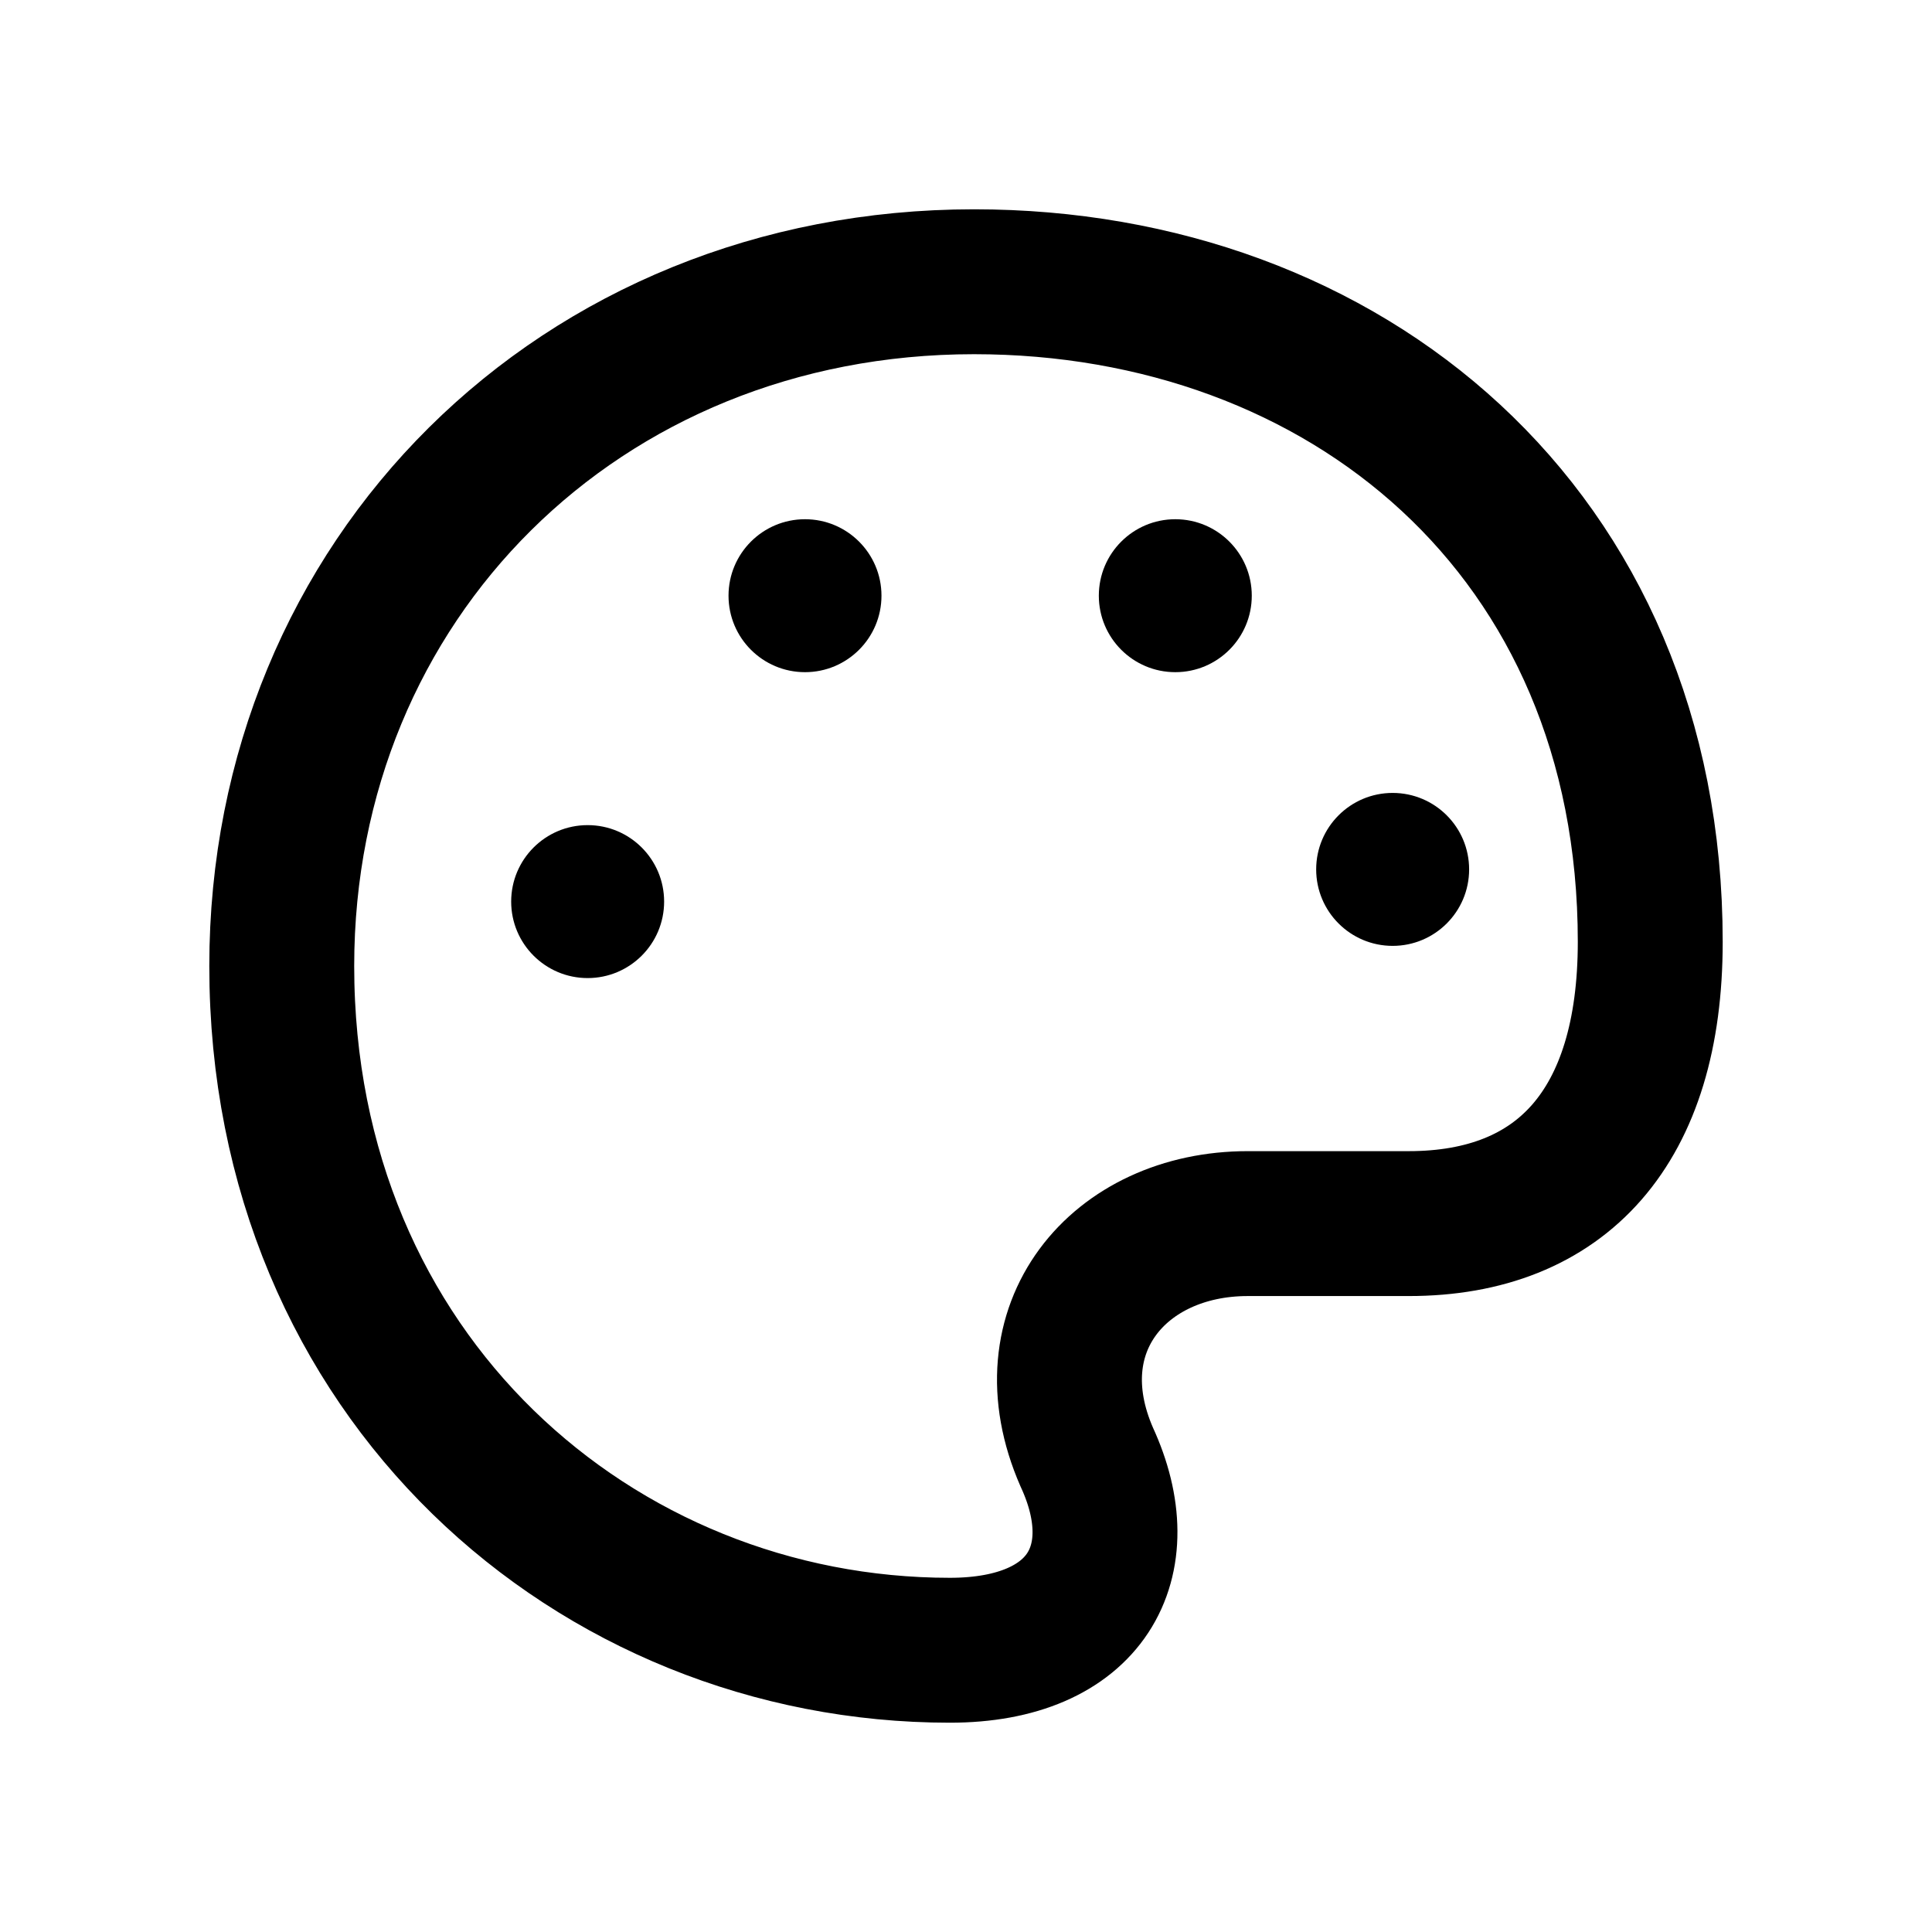
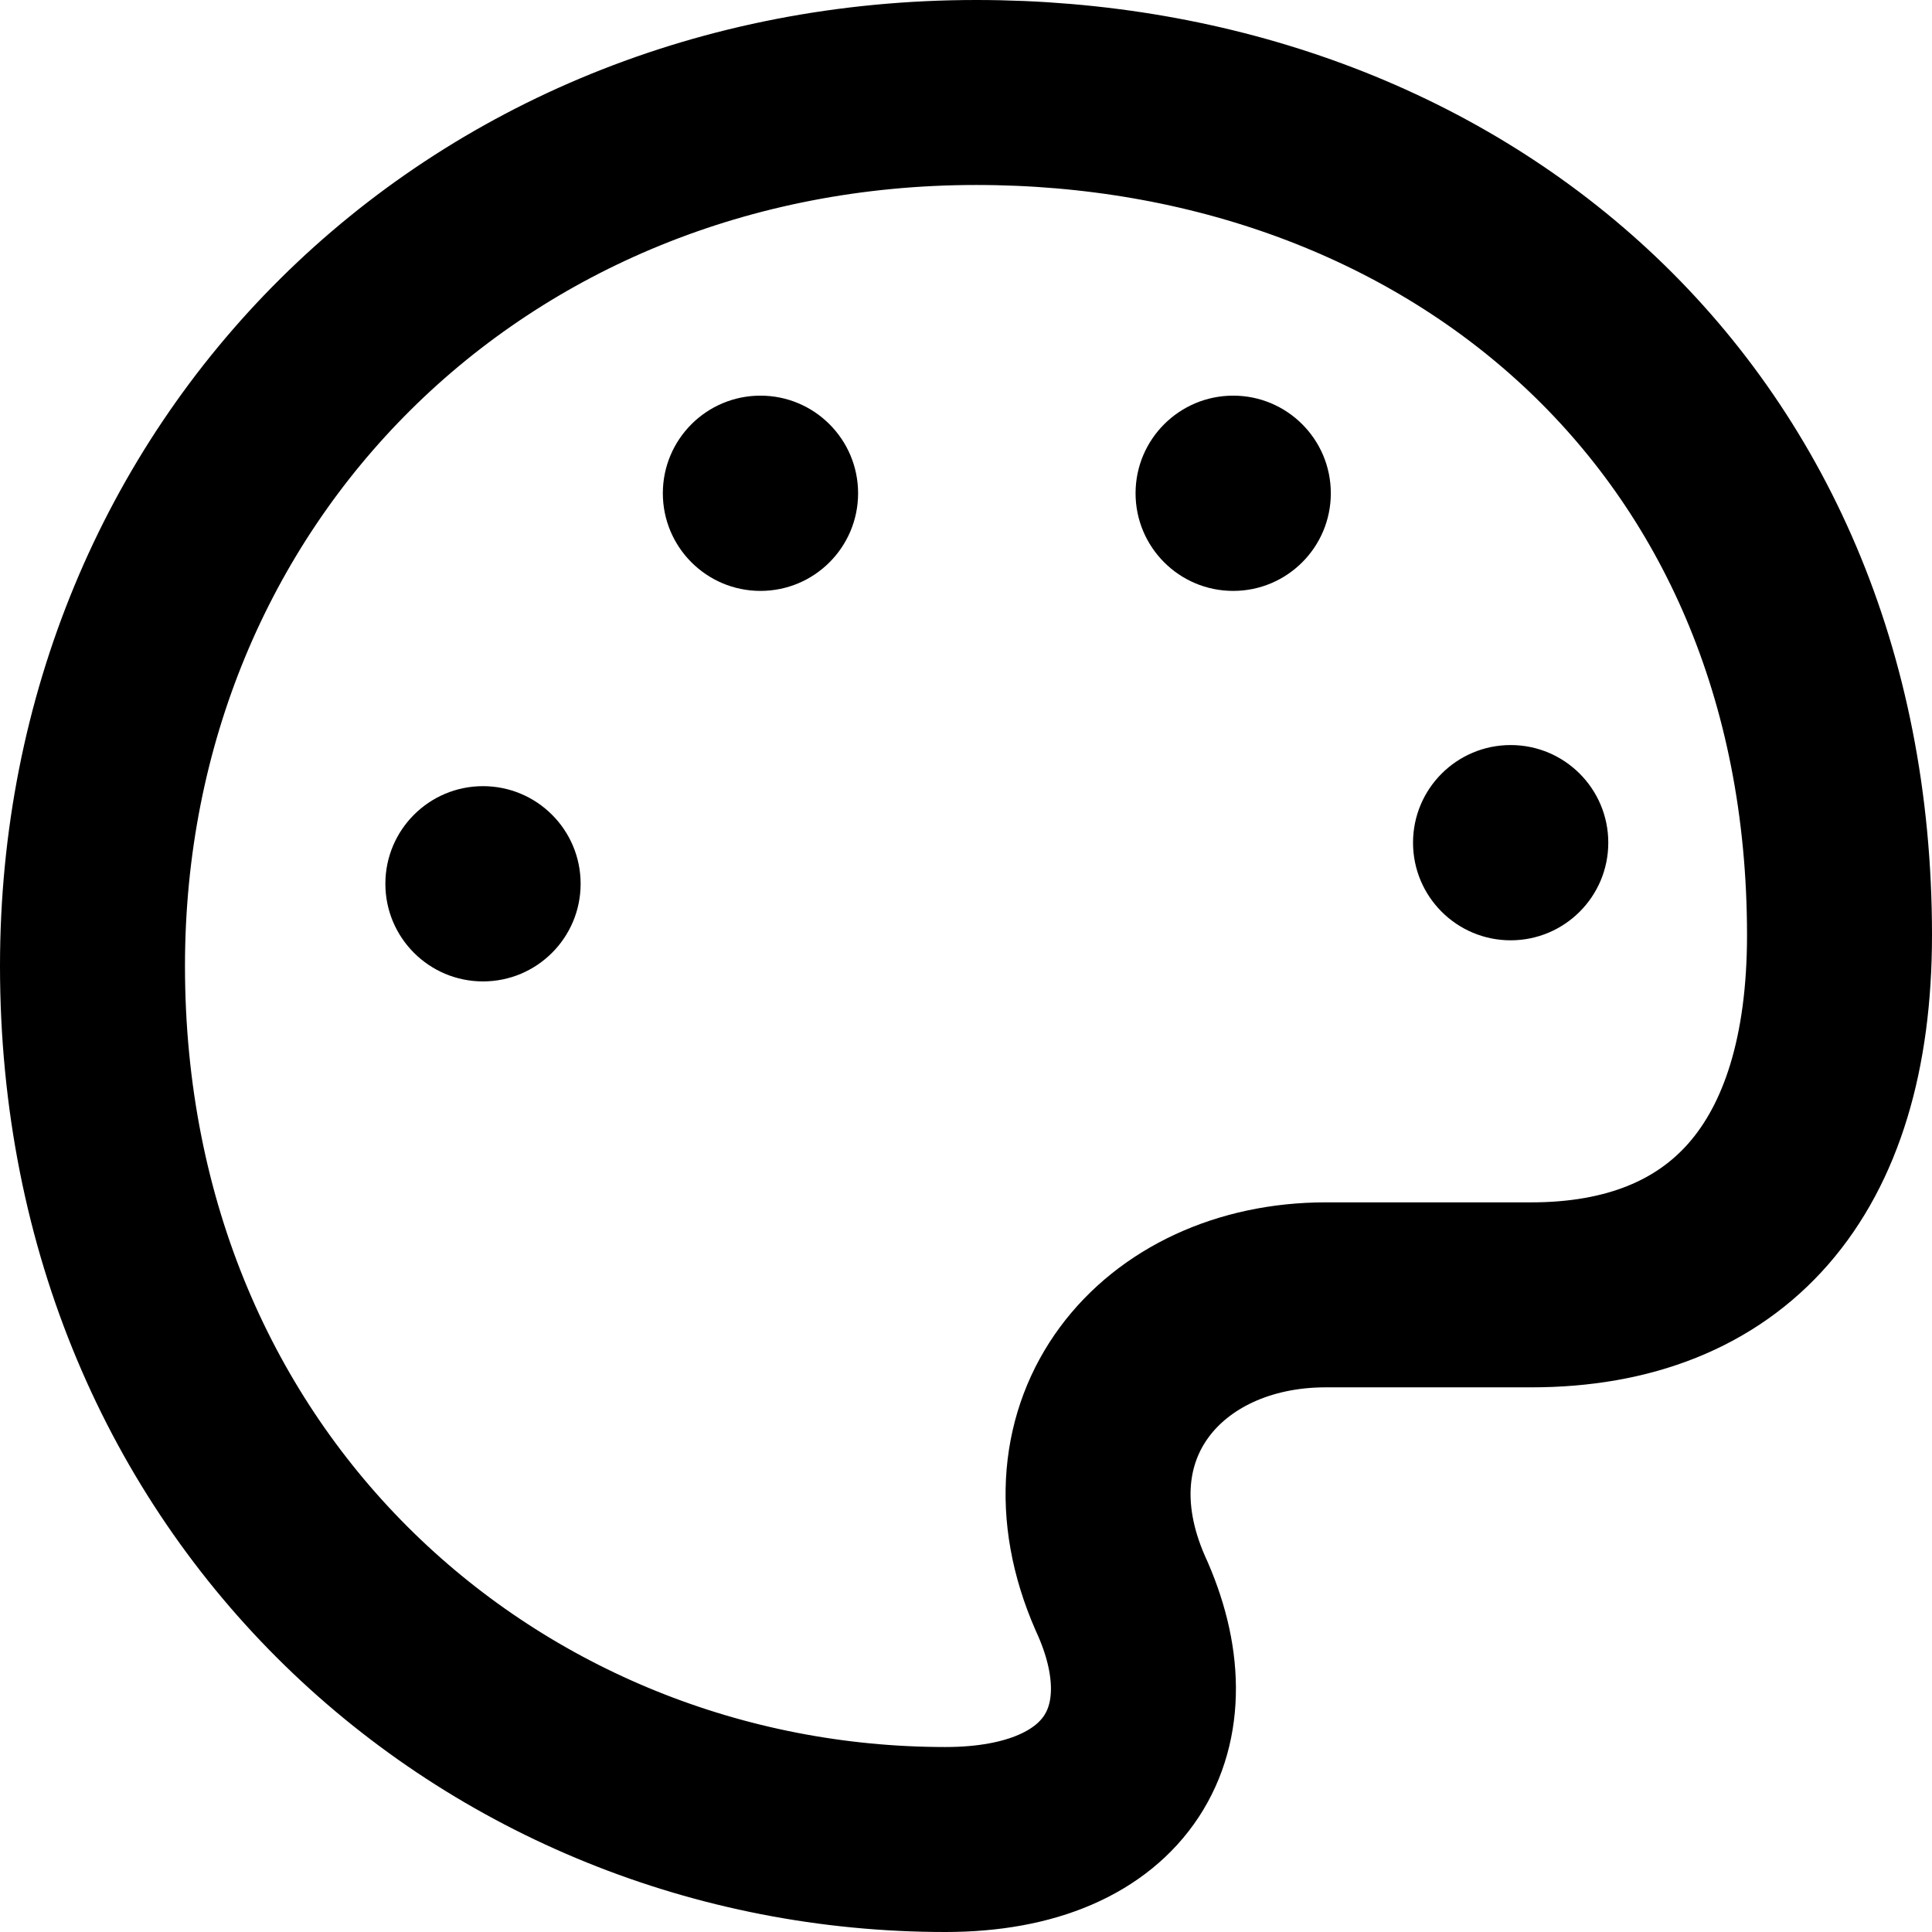
- <svg xmlns="http://www.w3.org/2000/svg" width="24" height="24" viewBox="0 0 24 24" fill="none" stroke="currentColor" stroke-width="1.8" stroke-linecap="round" stroke-linejoin="round">
+ <svg xmlns="http://www.w3.org/2000/svg" width="24" height="24" viewBox="2.6 2.6 18.8 18.8" preserveAspectRatio="xMidYMid meet" fill="none" stroke="currentColor" stroke-width="1.8" stroke-linecap="round" stroke-linejoin="round">
  <path d="M20.5 11.7 C20.5 6.6 16.7 3.5 12.1 3.5 C7.2 3.5 3.5 7.2 3.5 12 C3.5 17.1 7.4 20.5 11.8 20.5 C13.5 20.5 14.1 19.4 13.5 18.1 C12.8 16.5 13.9 15.2 15.5 15.2 L17.5 15.2 C19.4 15.2 20.5 14 20.5 11.7 Z" />
  <circle cx="7.3" cy="11.2" r="0.95" fill="currentColor" stroke="none" />
  <circle cx="10" cy="7.4" r="0.95" fill="currentColor" stroke="none" />
  <circle cx="14.6" cy="7.4" r="0.95" fill="currentColor" stroke="none" />
  <circle cx="17.3" cy="10.8" r="0.95" fill="currentColor" stroke="none" />
</svg>
